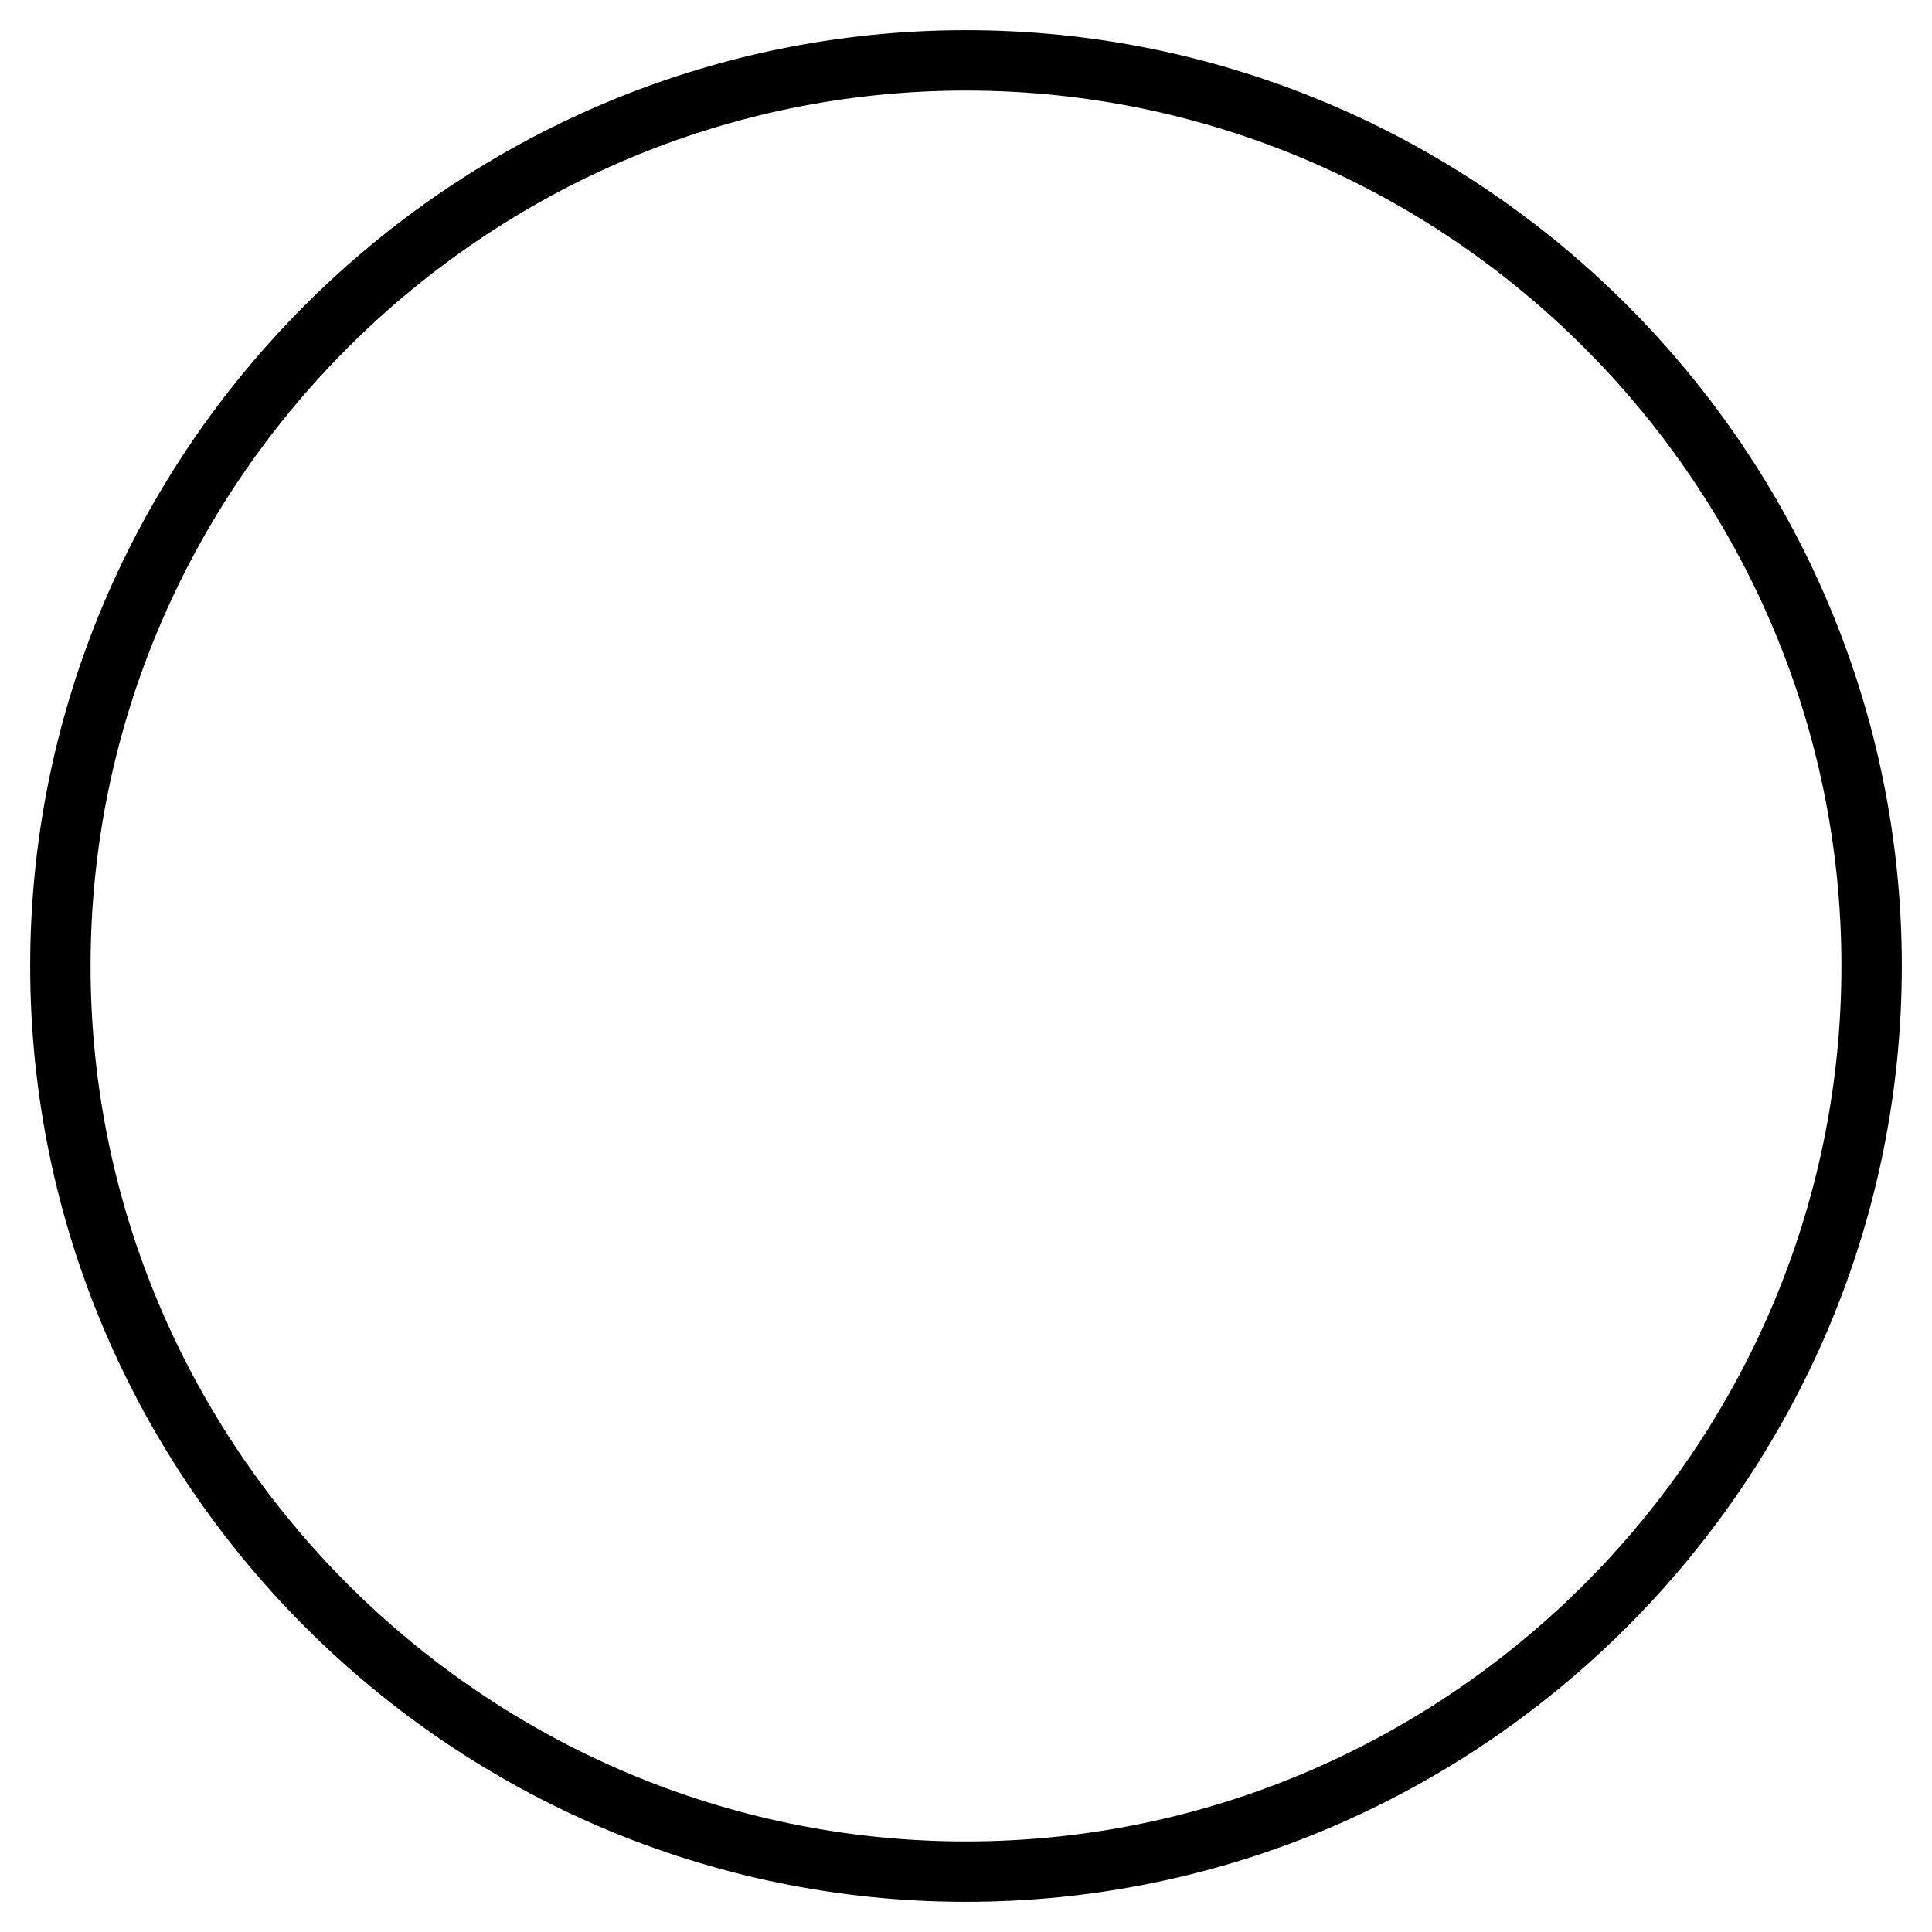
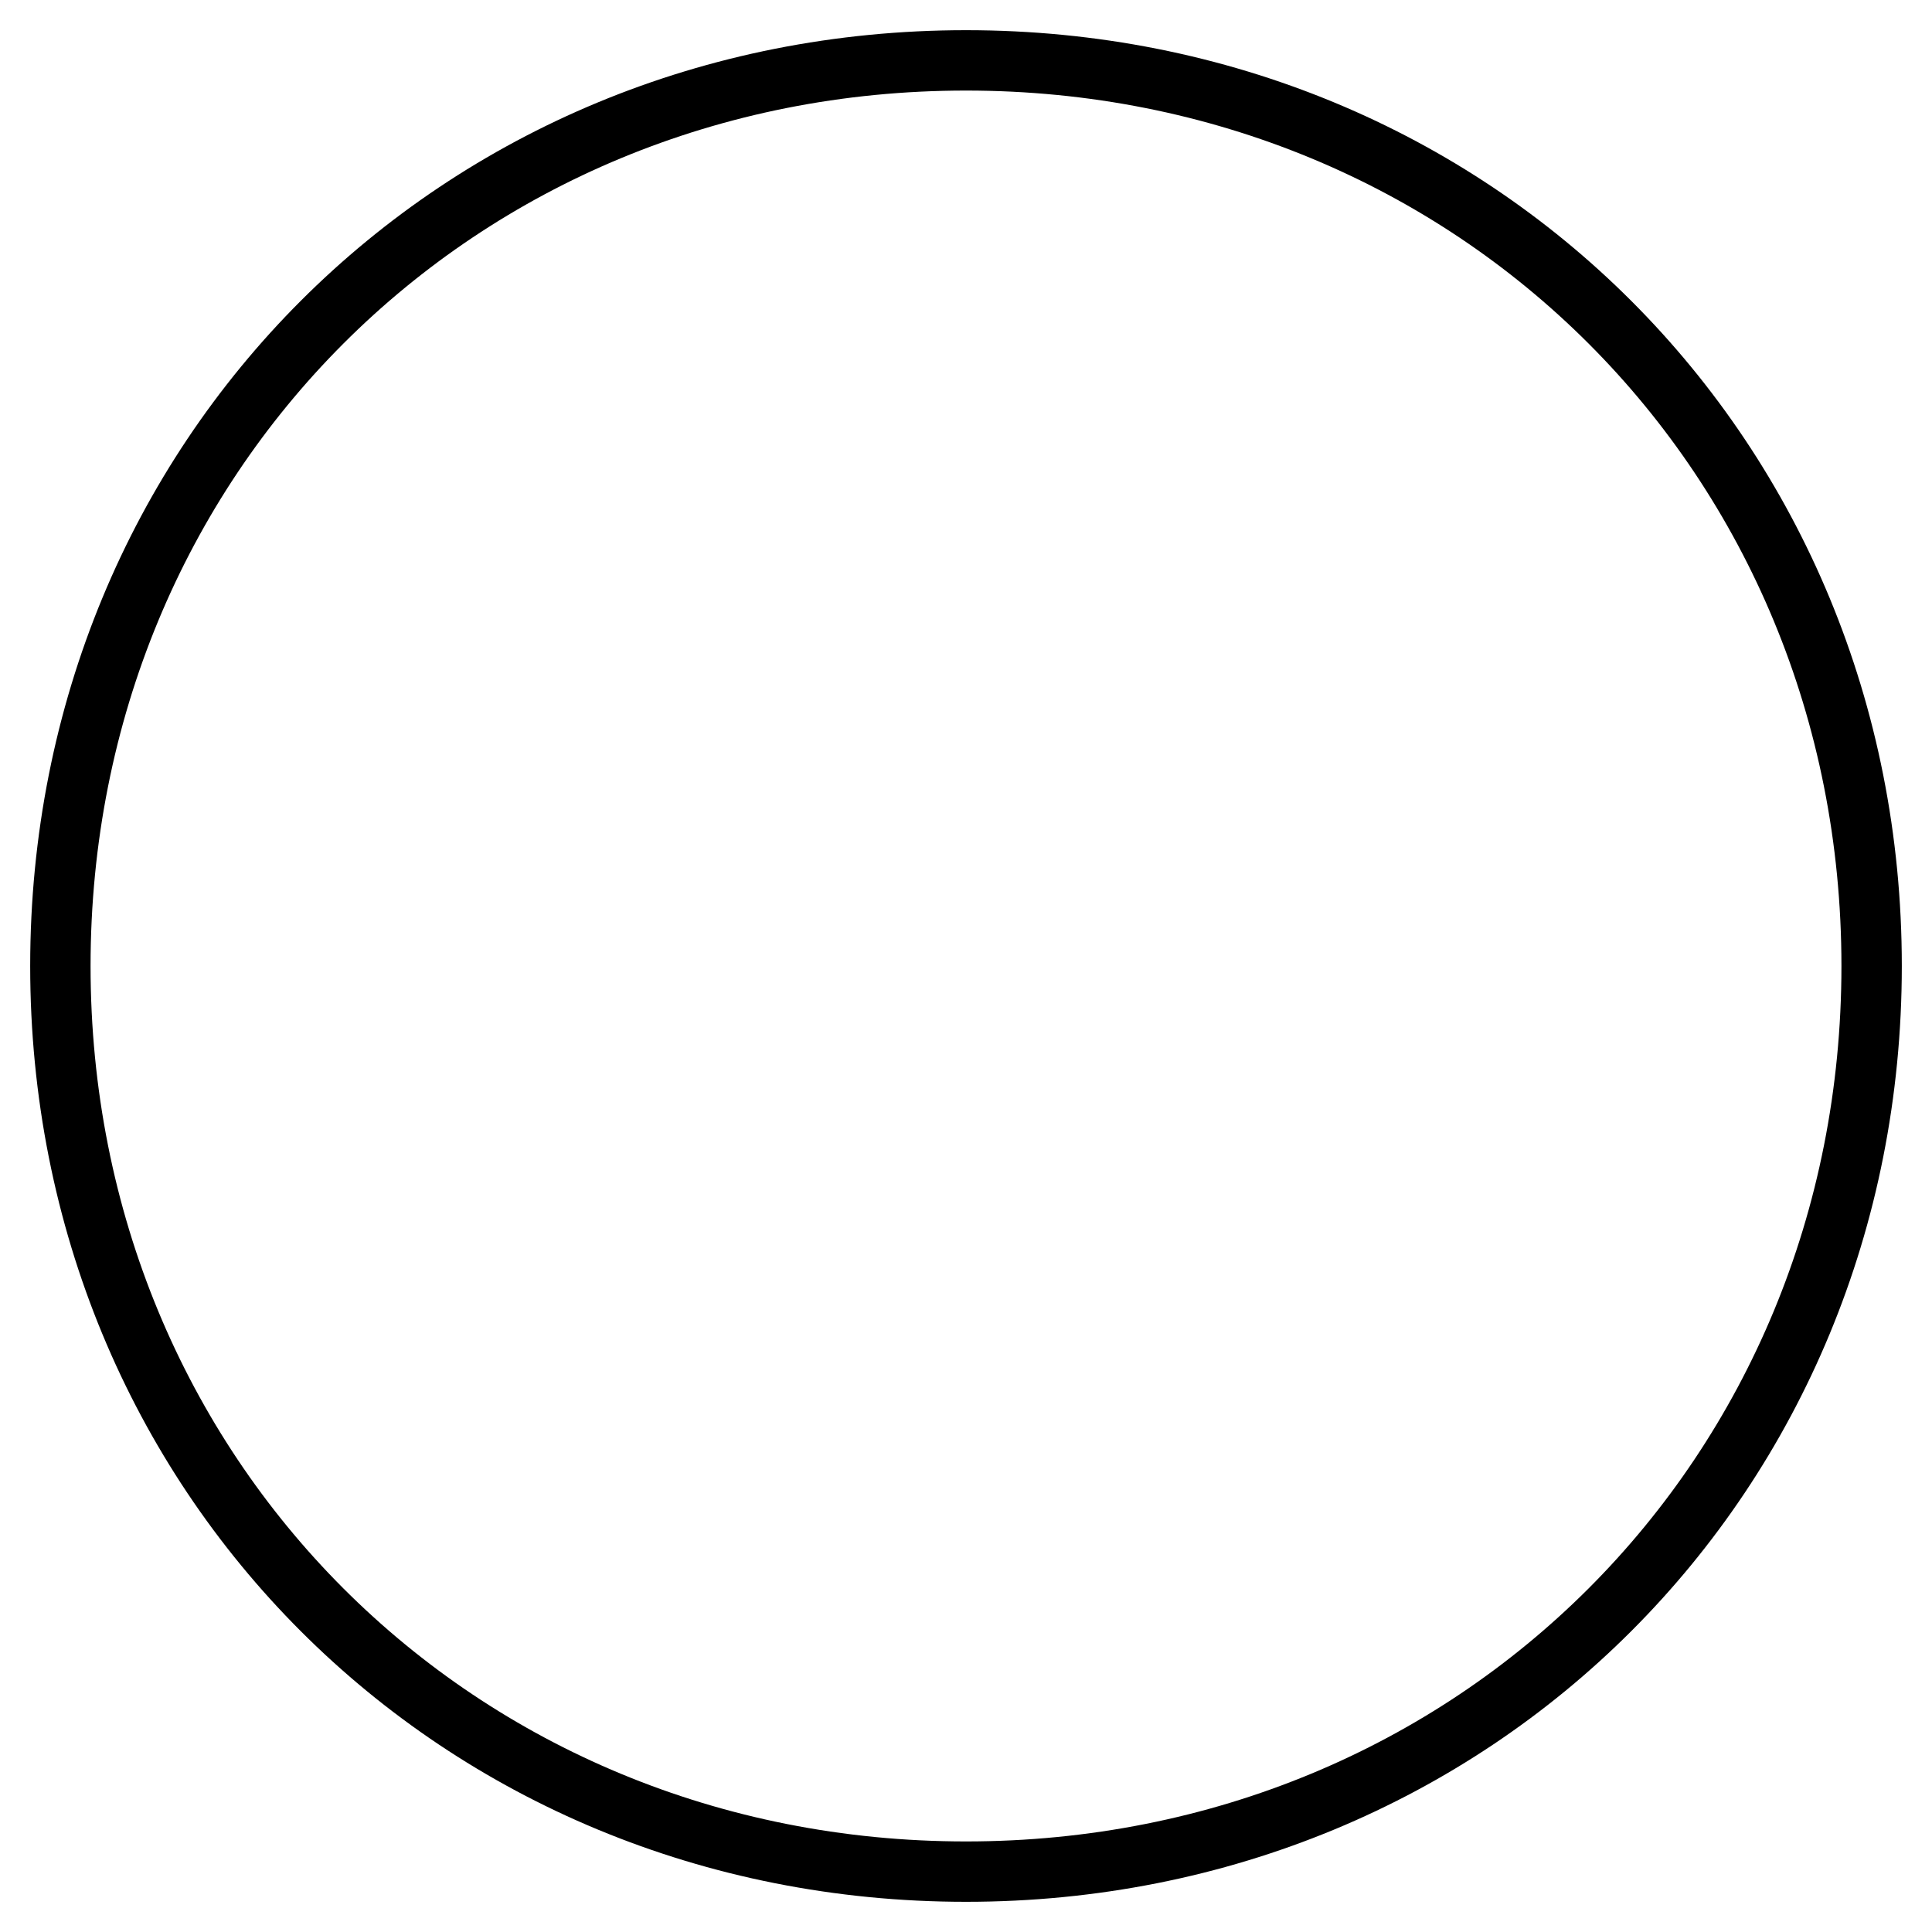
<svg xmlns="http://www.w3.org/2000/svg" width="100%" height="100%" viewBox="0 0 32 32" preserveAspectRatio="xMidYMid meet" version="1.1">
-   <path stroke="black" fill="none" d="M 1,16 C 1,7.75 7.75,1 16,1 S 31,7.75 31,16 S 24.25,31 16,31 S 1,24.25 1,16 " />
+   <path stroke="black" fill="none" d="M 1,16 C 1,7.562 7.562,1 16,1 S 31,7.562 31,16 S 24.438,31 16,31 S 1,24.438 1,16 " />
</svg>
